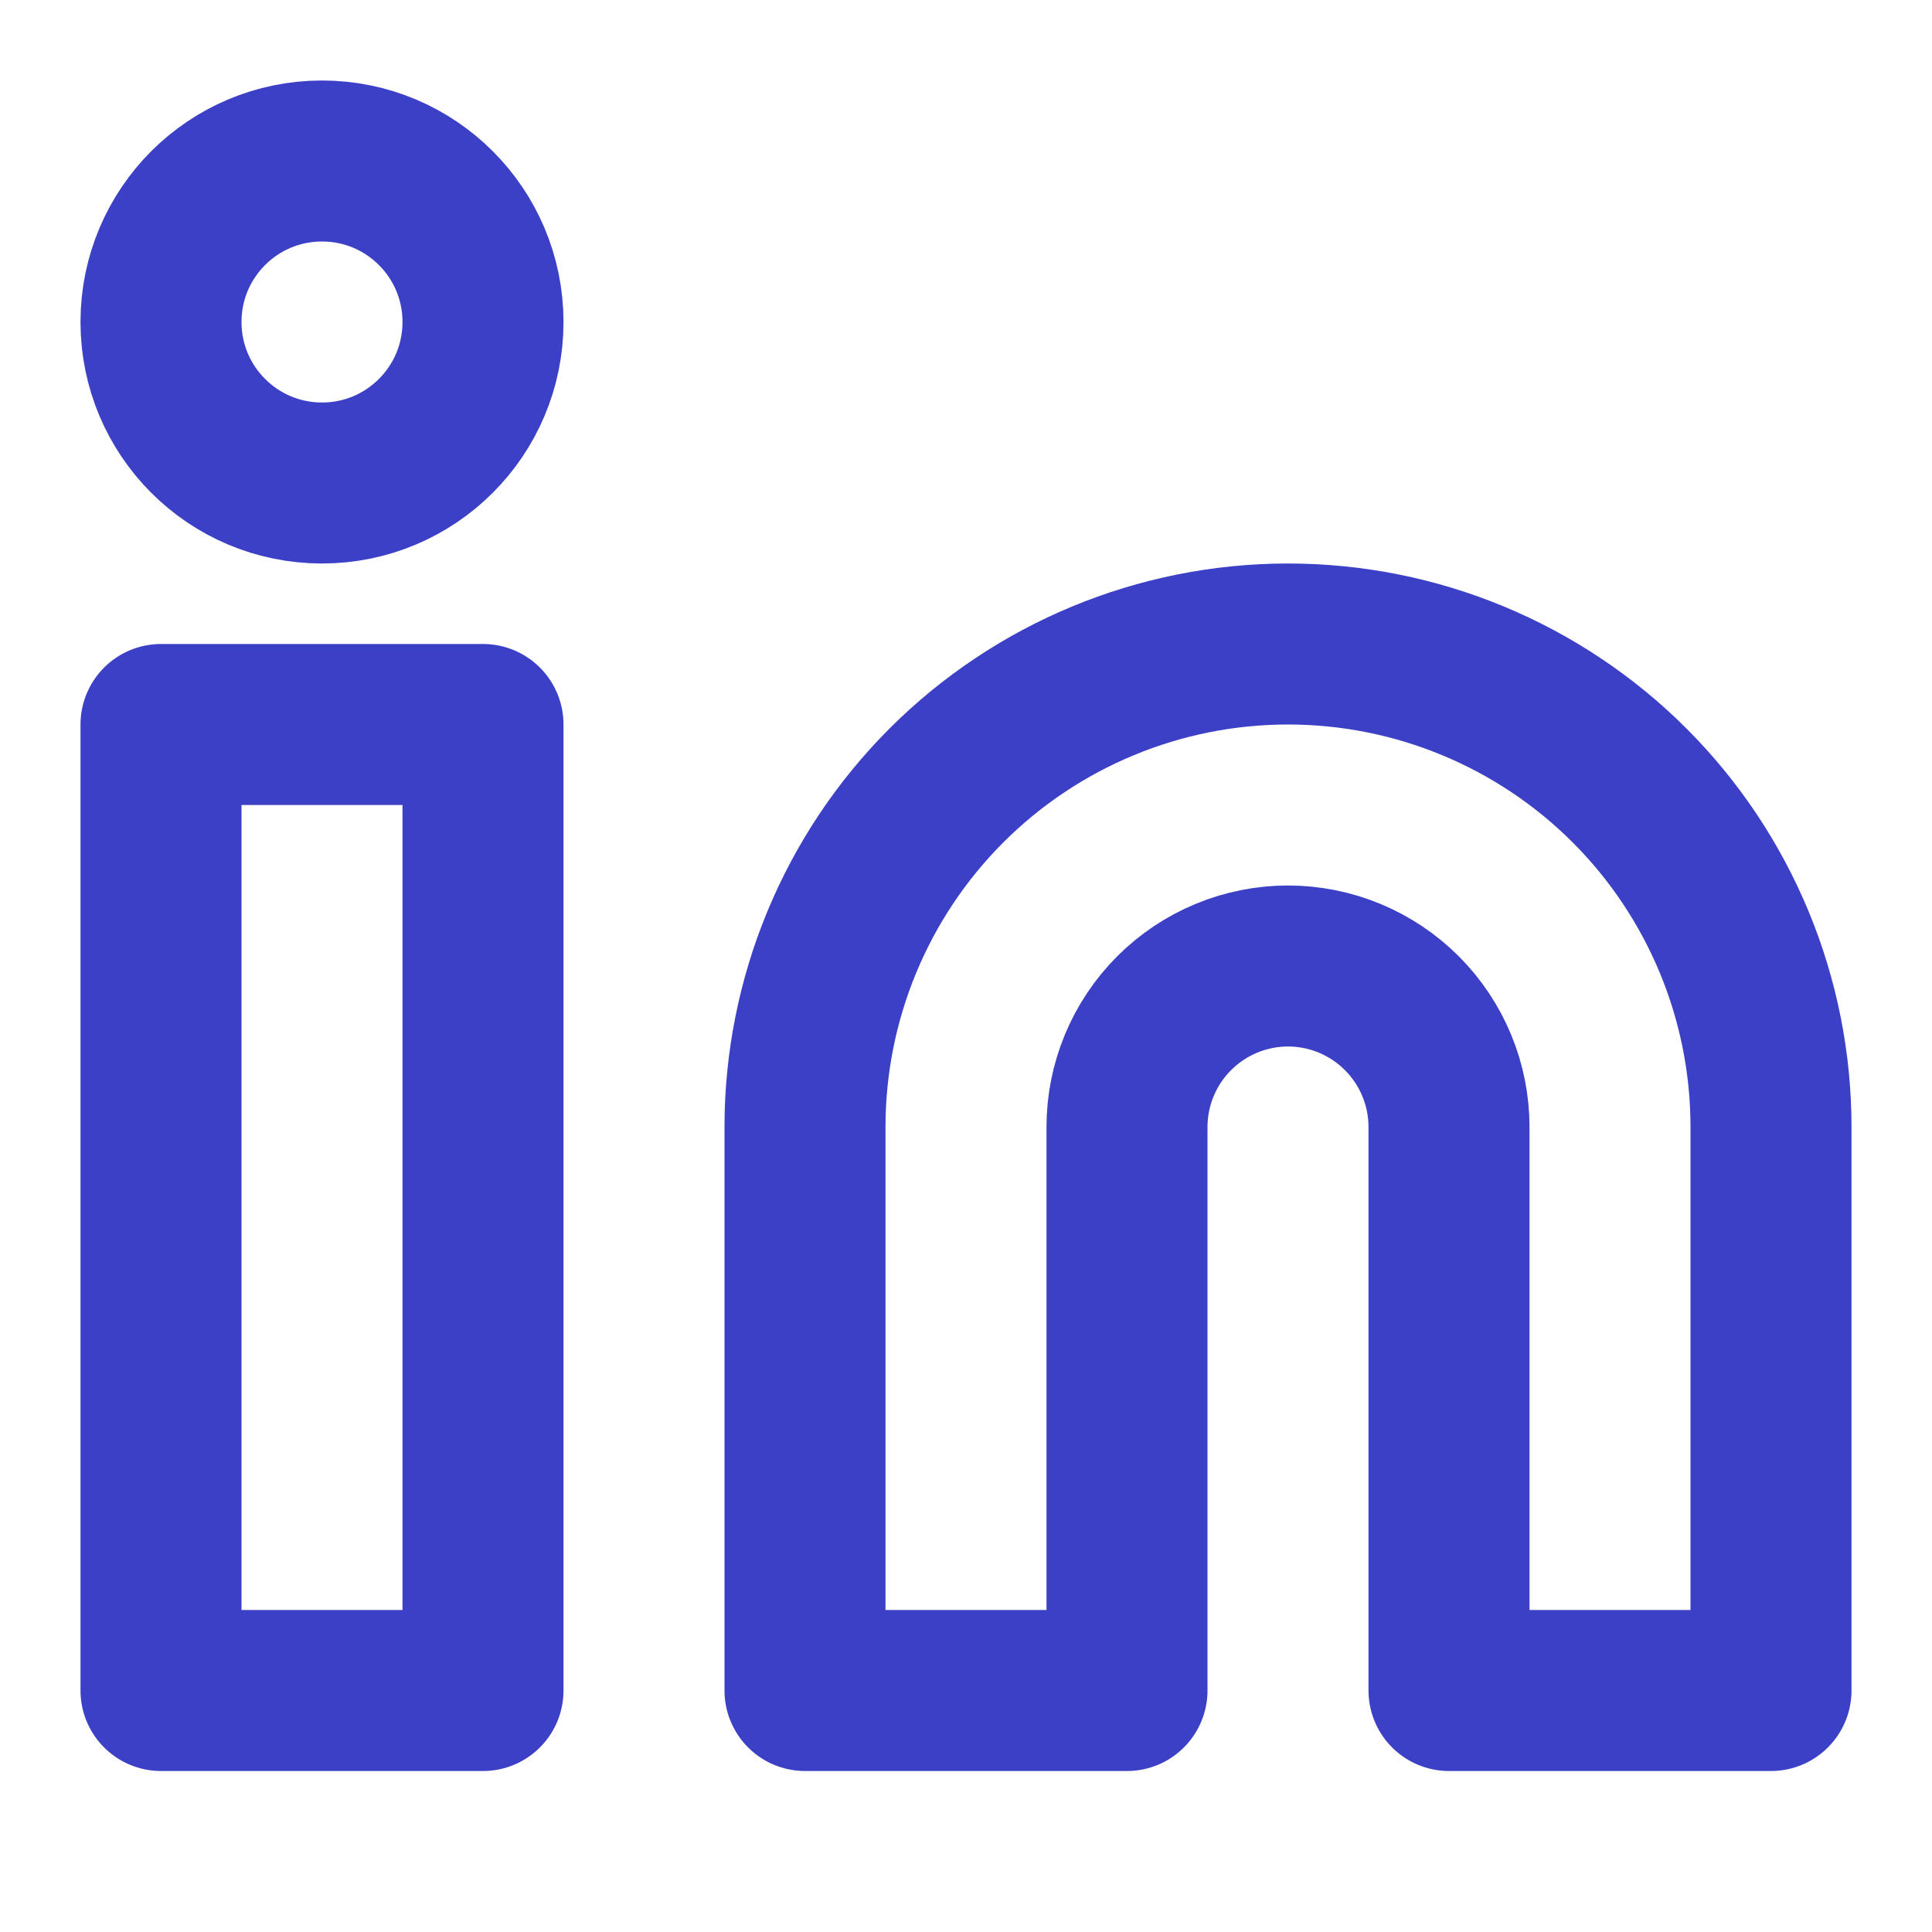
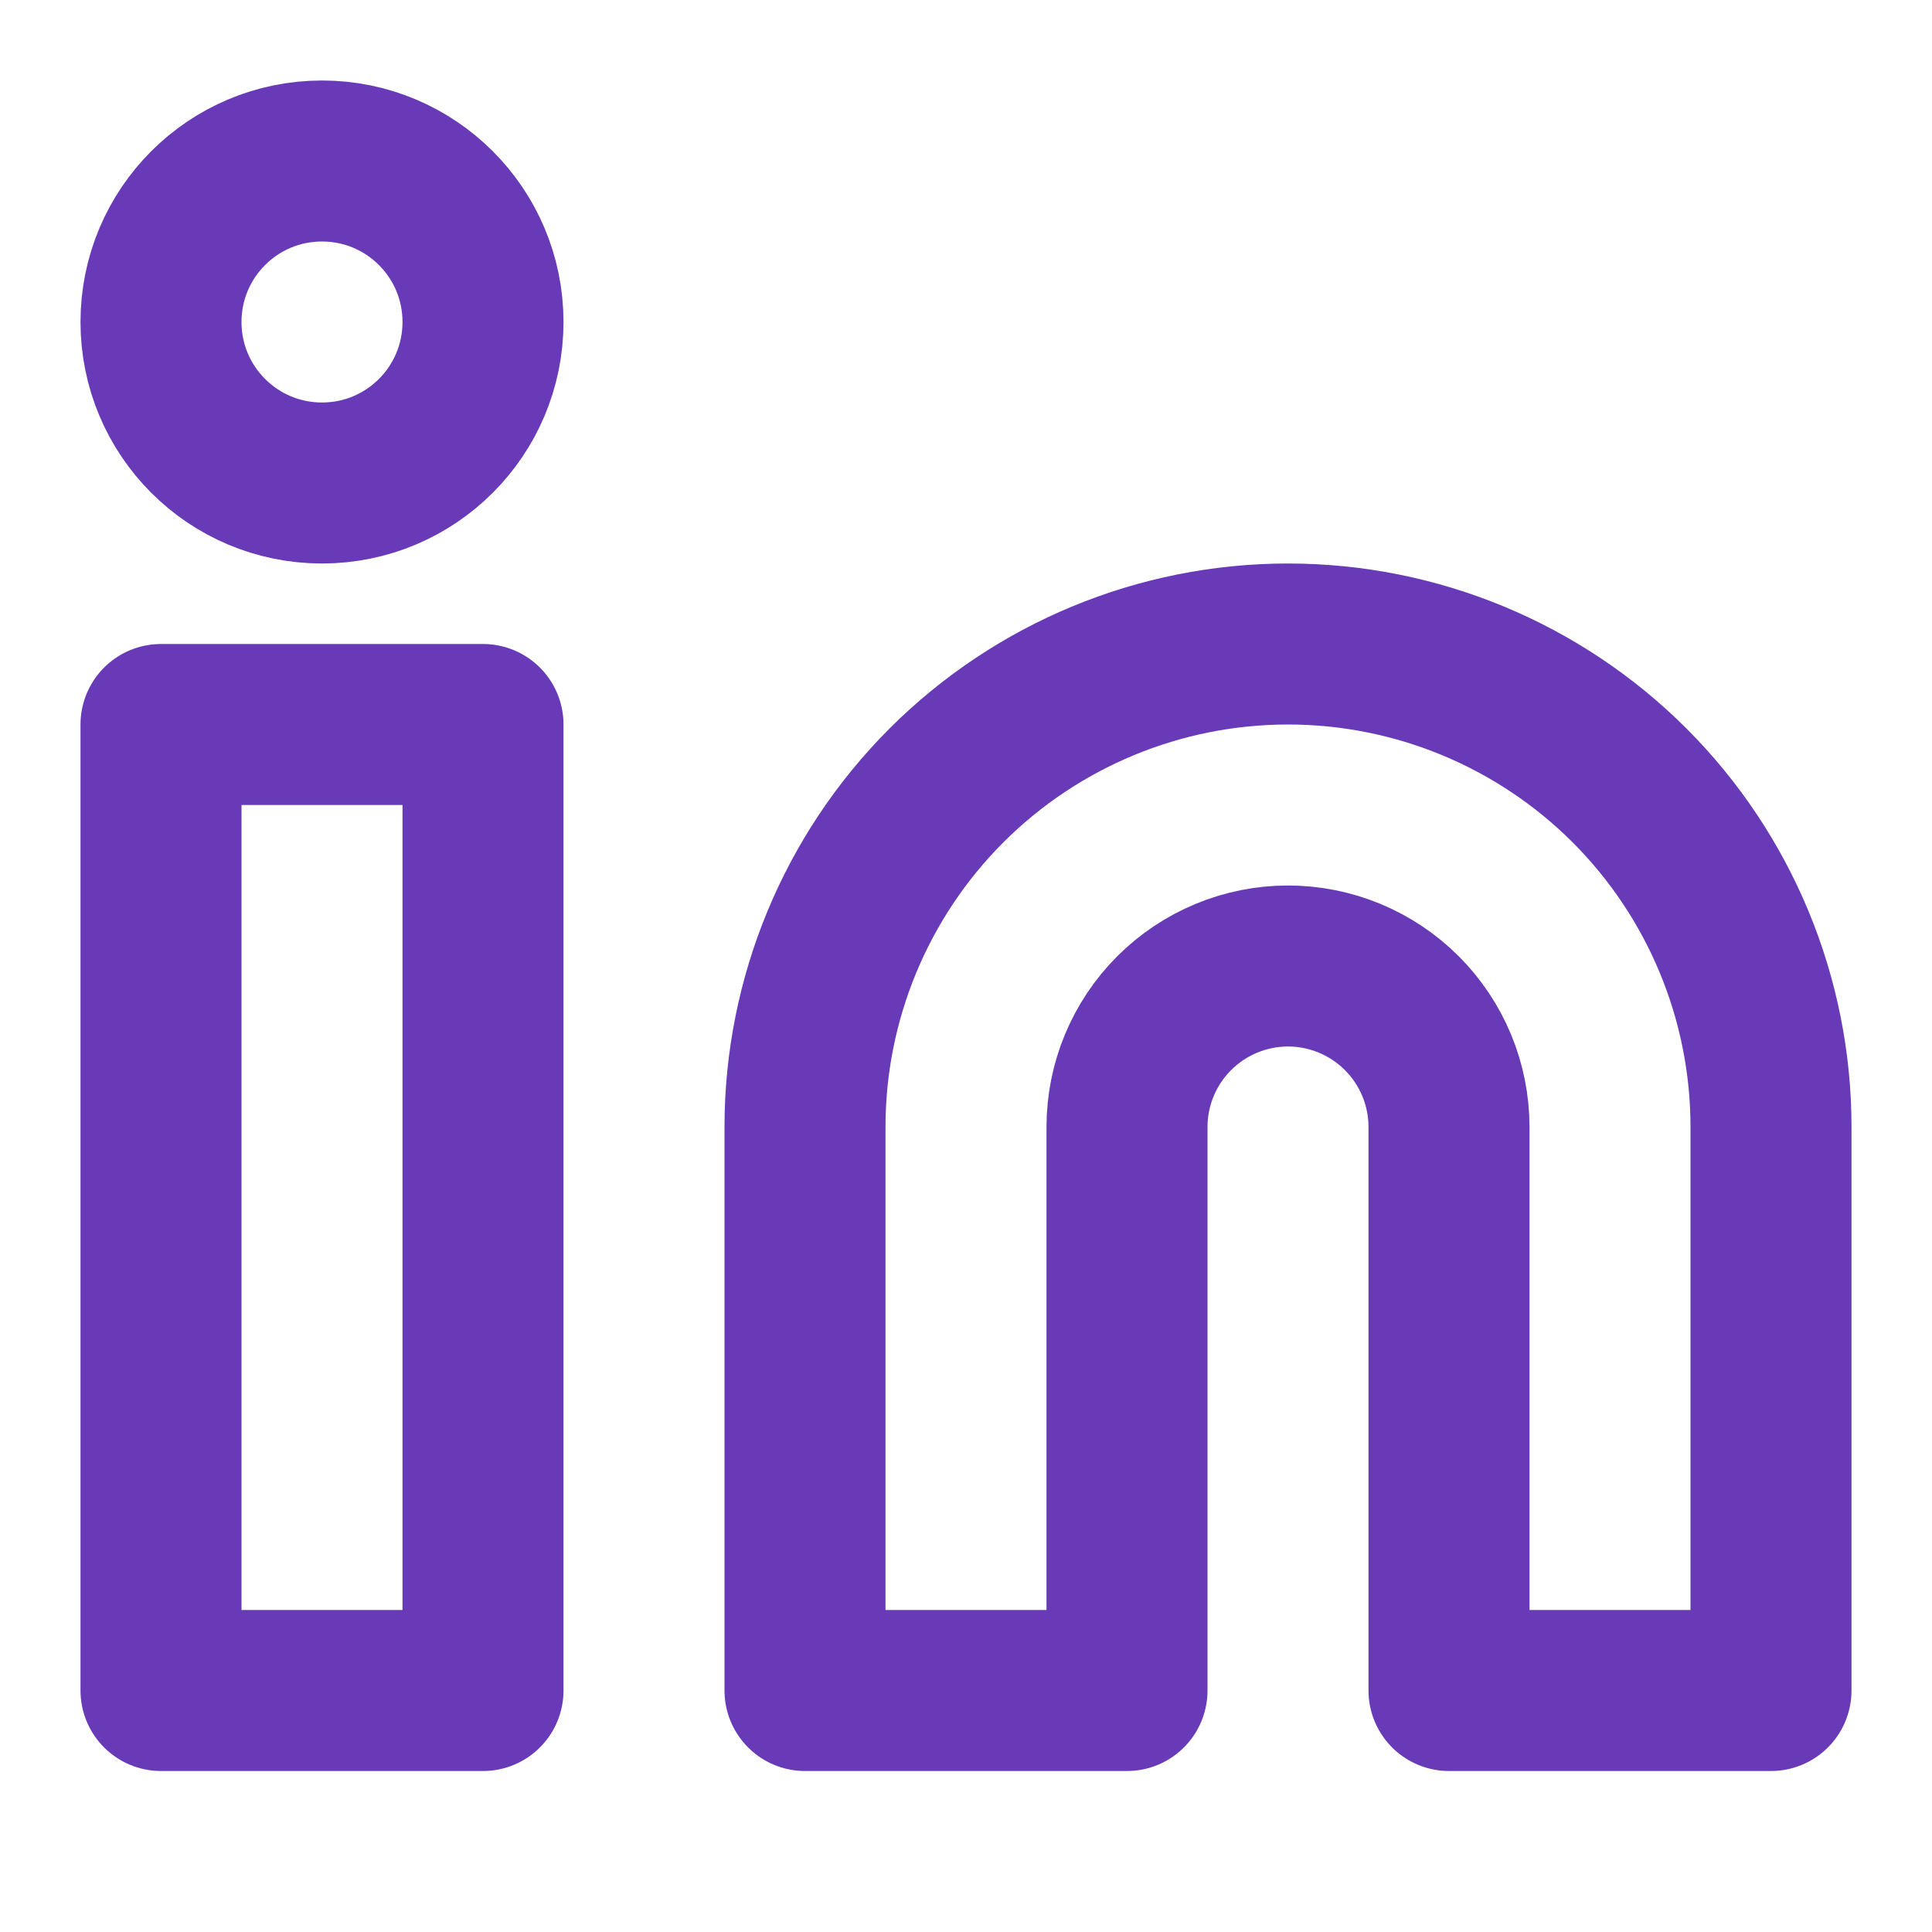
<svg xmlns="http://www.w3.org/2000/svg" width="24" height="24" viewBox="0 0 24 24" fill="none">
-   <path d="M16 8C17.591 8 19.117 8.632 20.243 9.757C21.368 10.883 22 12.409 22 14V21H18V14C18 13.47 17.789 12.961 17.414 12.586C17.039 12.211 16.53 12 16 12C15.47 12 14.961 12.211 14.586 12.586C14.211 12.961 14 13.47 14 14V21H10V14C10 12.409 10.632 10.883 11.757 9.757C12.883 8.632 14.409 8 16 8Z" stroke="#3C40C6" stroke-width="2" stroke-linecap="round" stroke-linejoin="round" />
-   <path d="M6 9H2V21H6V9Z" stroke="#3C40C6" stroke-width="2" stroke-linecap="round" stroke-linejoin="round" />
-   <path d="M4 6C5.105 6 6 5.105 6 4C6 2.895 5.105 2 4 2C2.895 2 2 2.895 2 4C2 5.105 2.895 6 4 6Z" stroke="#3C40C6" stroke-width="2" stroke-linecap="round" stroke-linejoin="round" />
+   <path d="M16 8C17.591 8 19.117 8.632 20.243 9.757C21.368 10.883 22 12.409 22 14V21H18V14C18 13.47 17.789 12.961 17.414 12.586C17.039 12.211 16.53 12 16 12C15.47 12 14.961 12.211 14.586 12.586C14.211 12.961 14 13.47 14 14V21H10V14C10 12.409 10.632 10.883 11.757 9.757C12.883 8.632 14.409 8 16 8Z" stroke="#683AB7" stroke-width="2" stroke-linecap="round" stroke-linejoin="round" />
+   <path d="M6 9H2V21H6V9Z" stroke="#683AB7" stroke-width="2" stroke-linecap="round" stroke-linejoin="round" />
+   <path d="M4 6C5.105 6 6 5.105 6 4C6 2.895 5.105 2 4 2C2.895 2 2 2.895 2 4C2 5.105 2.895 6 4 6Z" stroke="#683AB7" stroke-width="2" stroke-linecap="round" stroke-linejoin="round" />
</svg>
